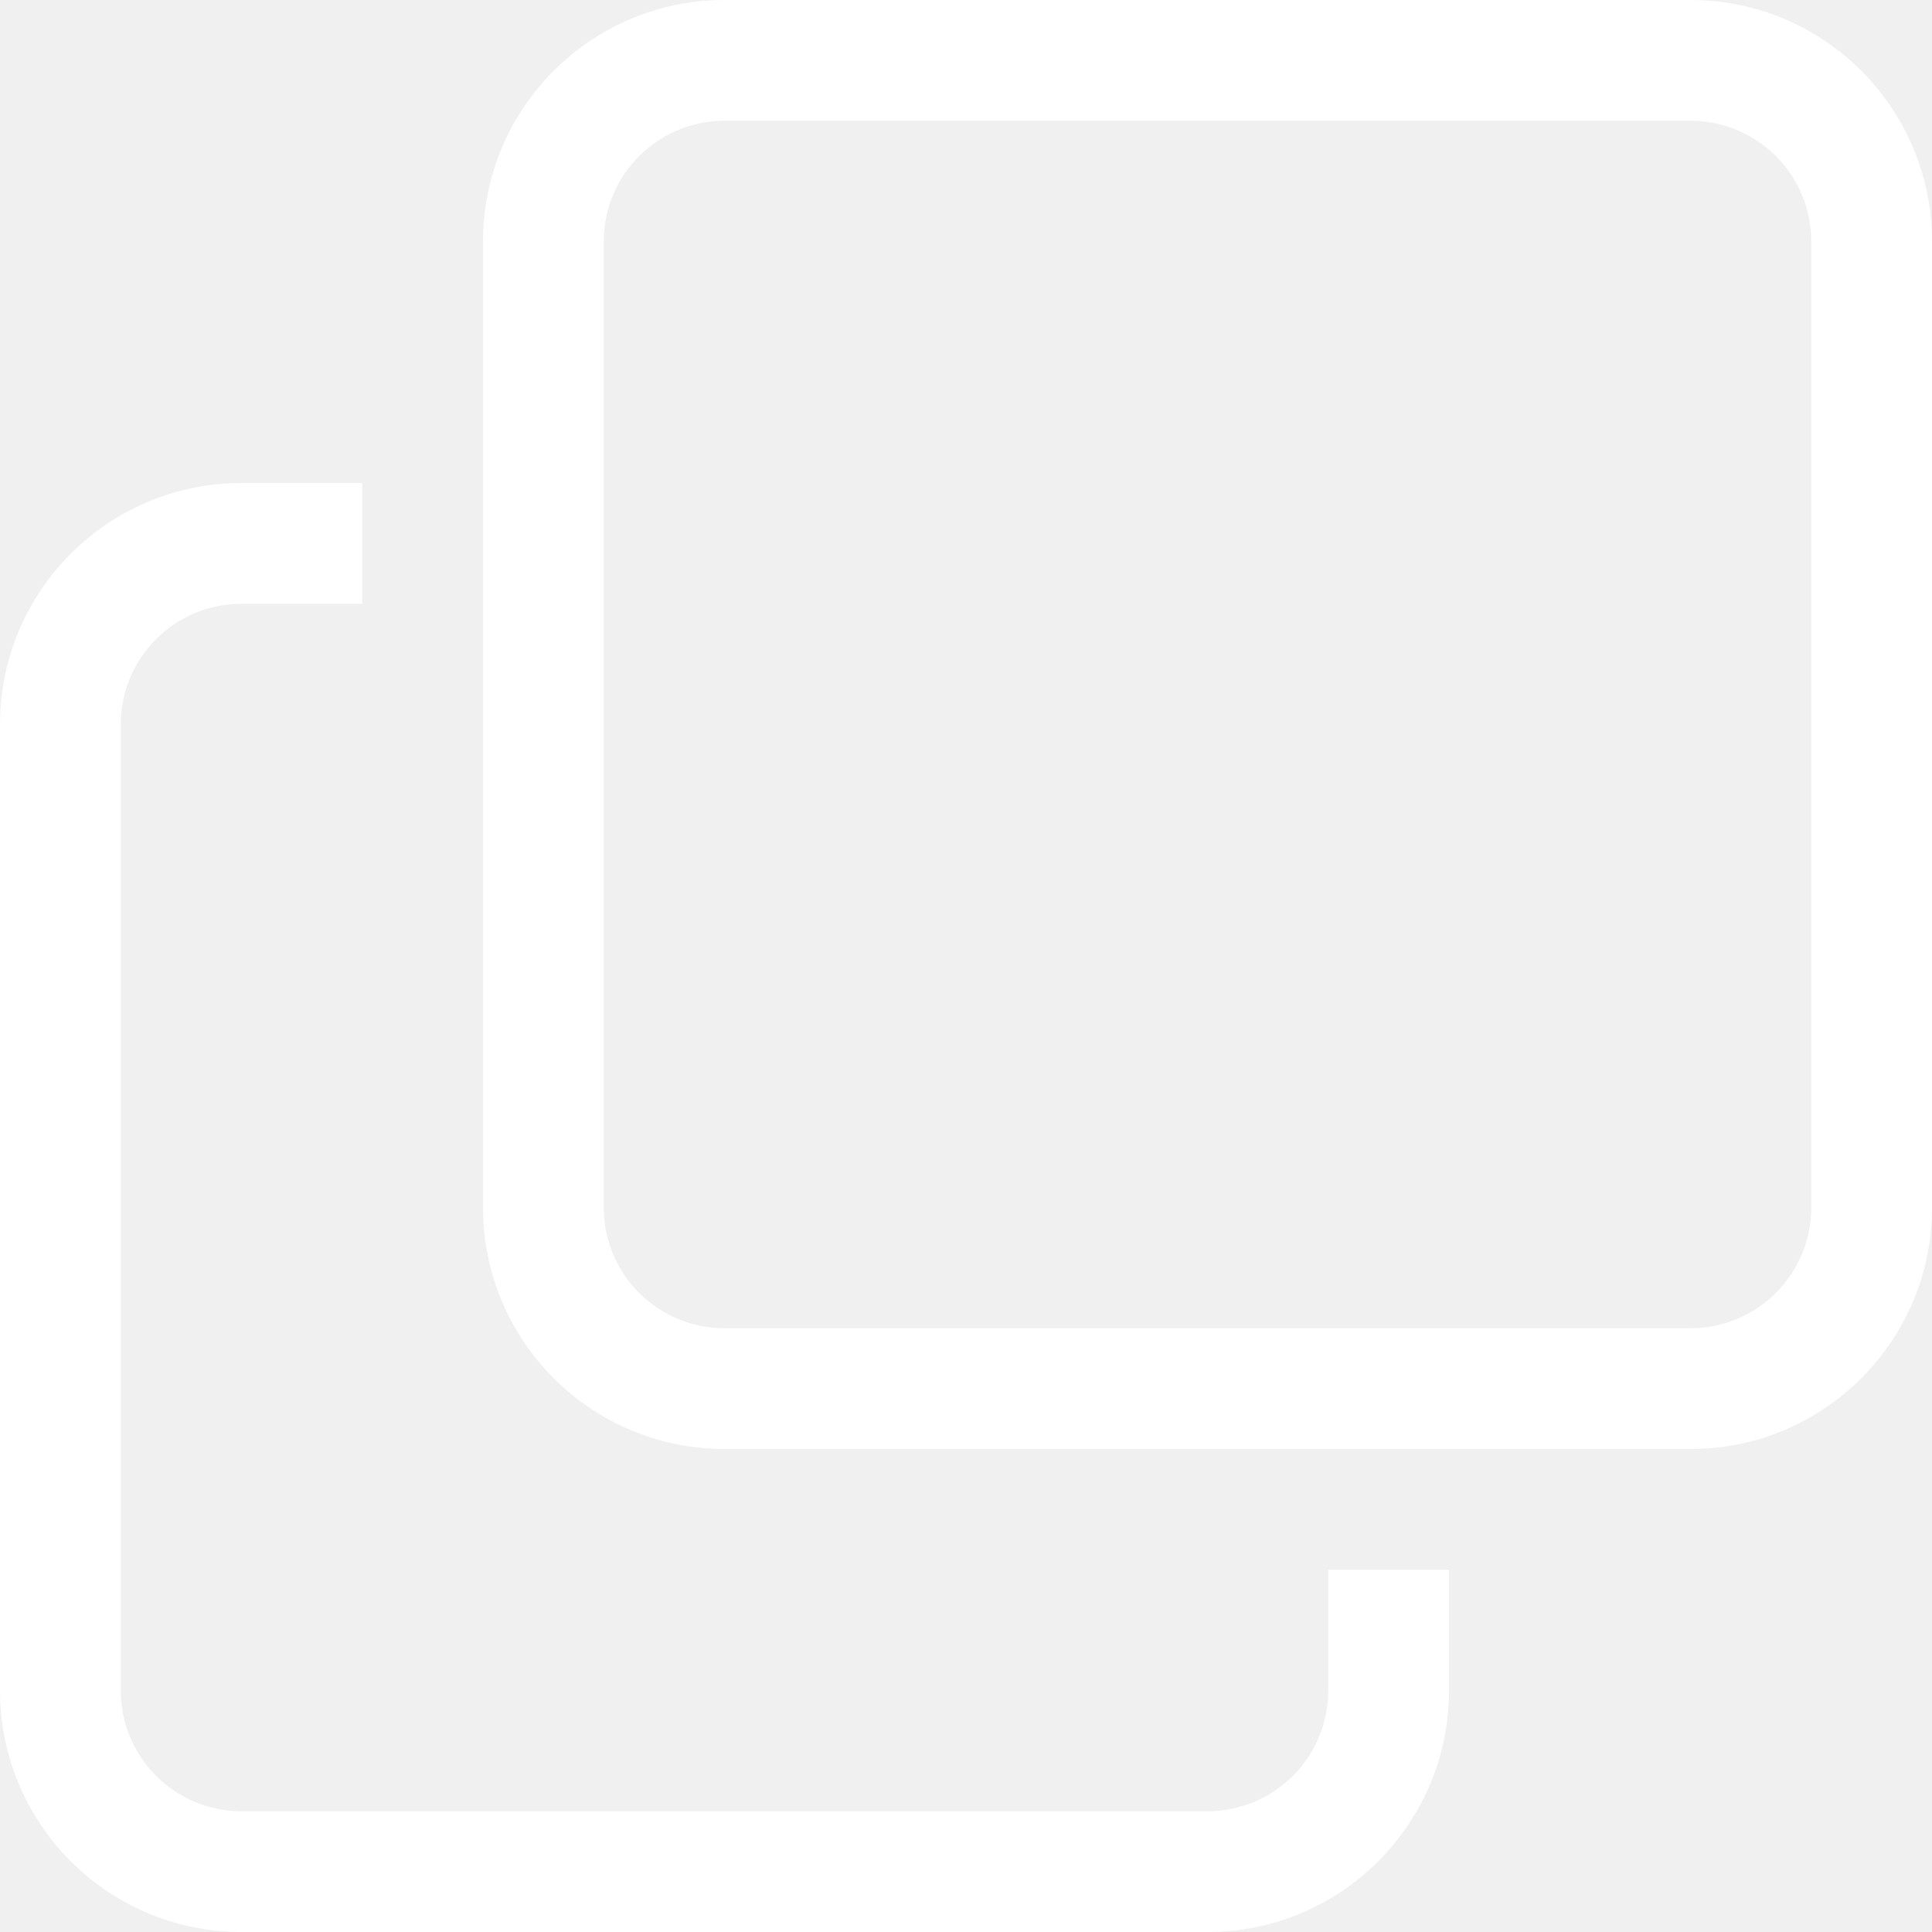
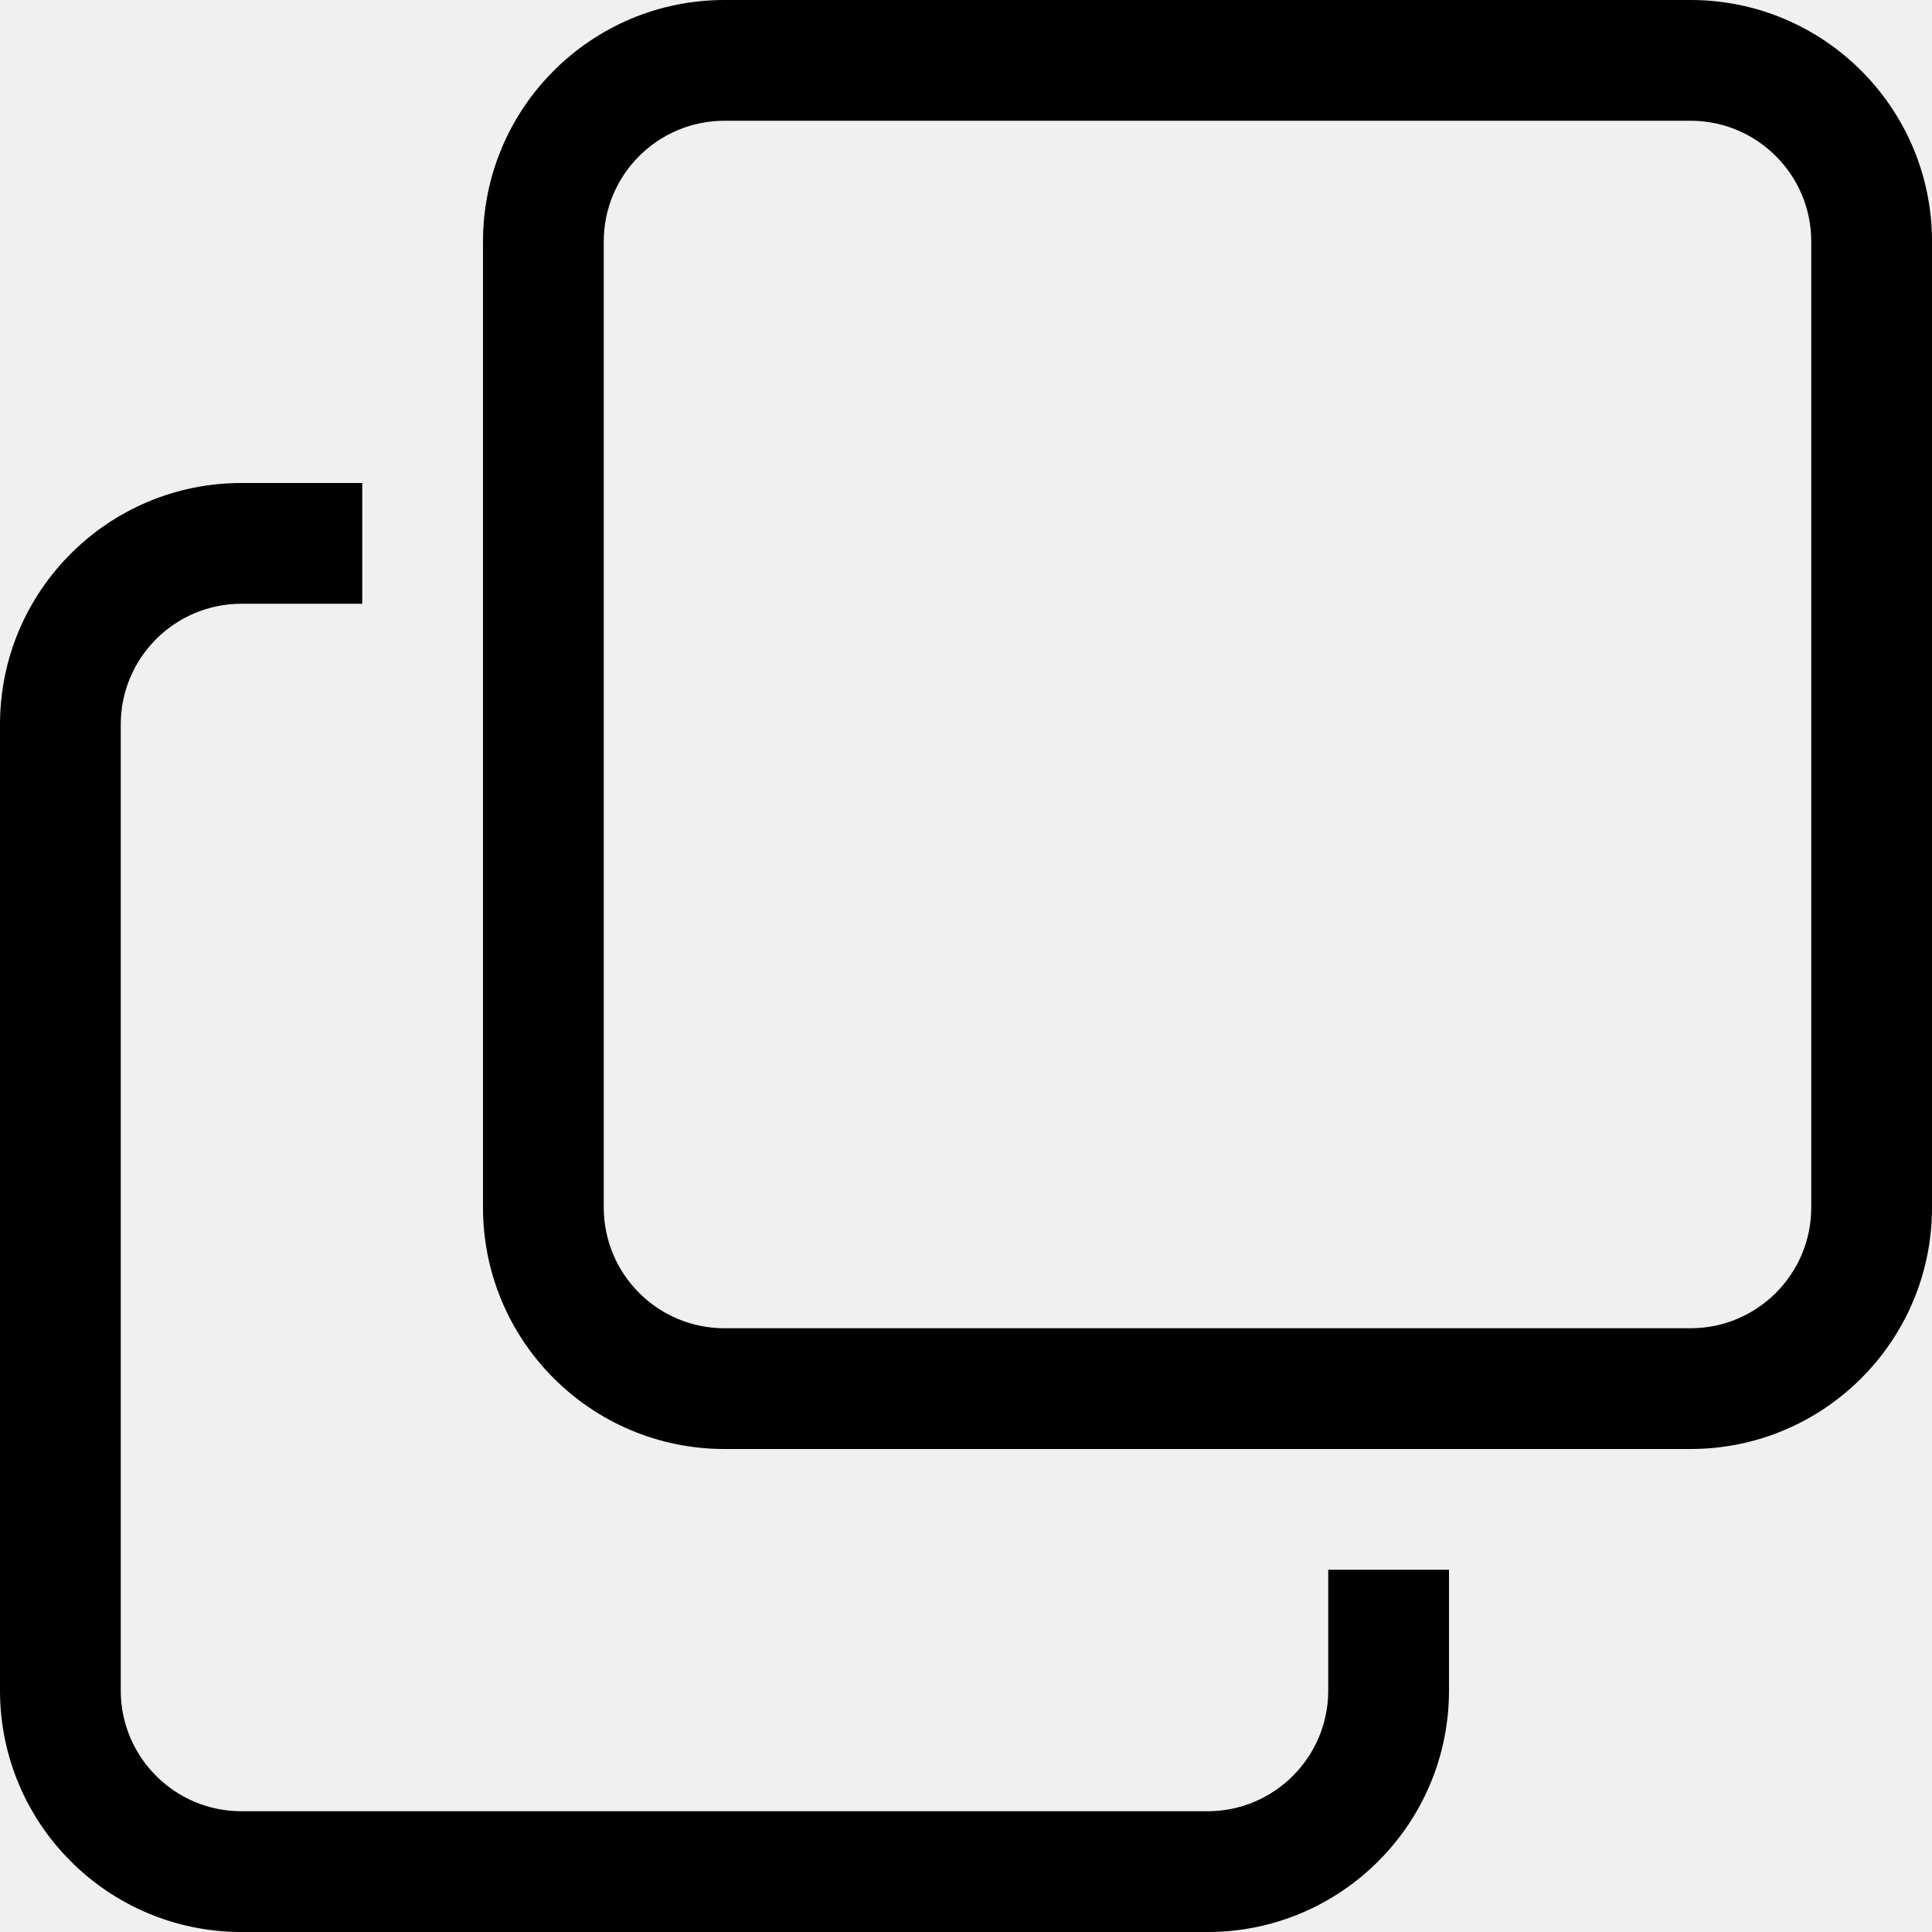
- <svg xmlns="http://www.w3.org/2000/svg" width="16" height="16" fill="#ffffff" class="bi bi-copy" viewBox="0 0 16 16">
+ <svg xmlns="http://www.w3.org/2000/svg" width="16" height="16" viewBox="0 0 16 16">
  <path fill-rule="evenodd" d="M4 2a2 2 0 0 1 2-2h8a2 2 0 0 1 2 2v8a2 2 0 0 1-2 2H6a2 2 0 0 1-2-2zm2-1a1 1 0 0 0-1 1v8a1 1 0 0 0 1 1h8a1 1 0 0 0 1-1V2a1 1 0 0 0-1-1zM2 5a1 1 0 0 0-1 1v8a1 1 0 0 0 1 1h8a1 1 0 0 0 1-1v-1h1v1a2 2 0 0 1-2 2H2a2 2 0 0 1-2-2V6a2 2 0 0 1 2-2h1v1z" />
</svg>
